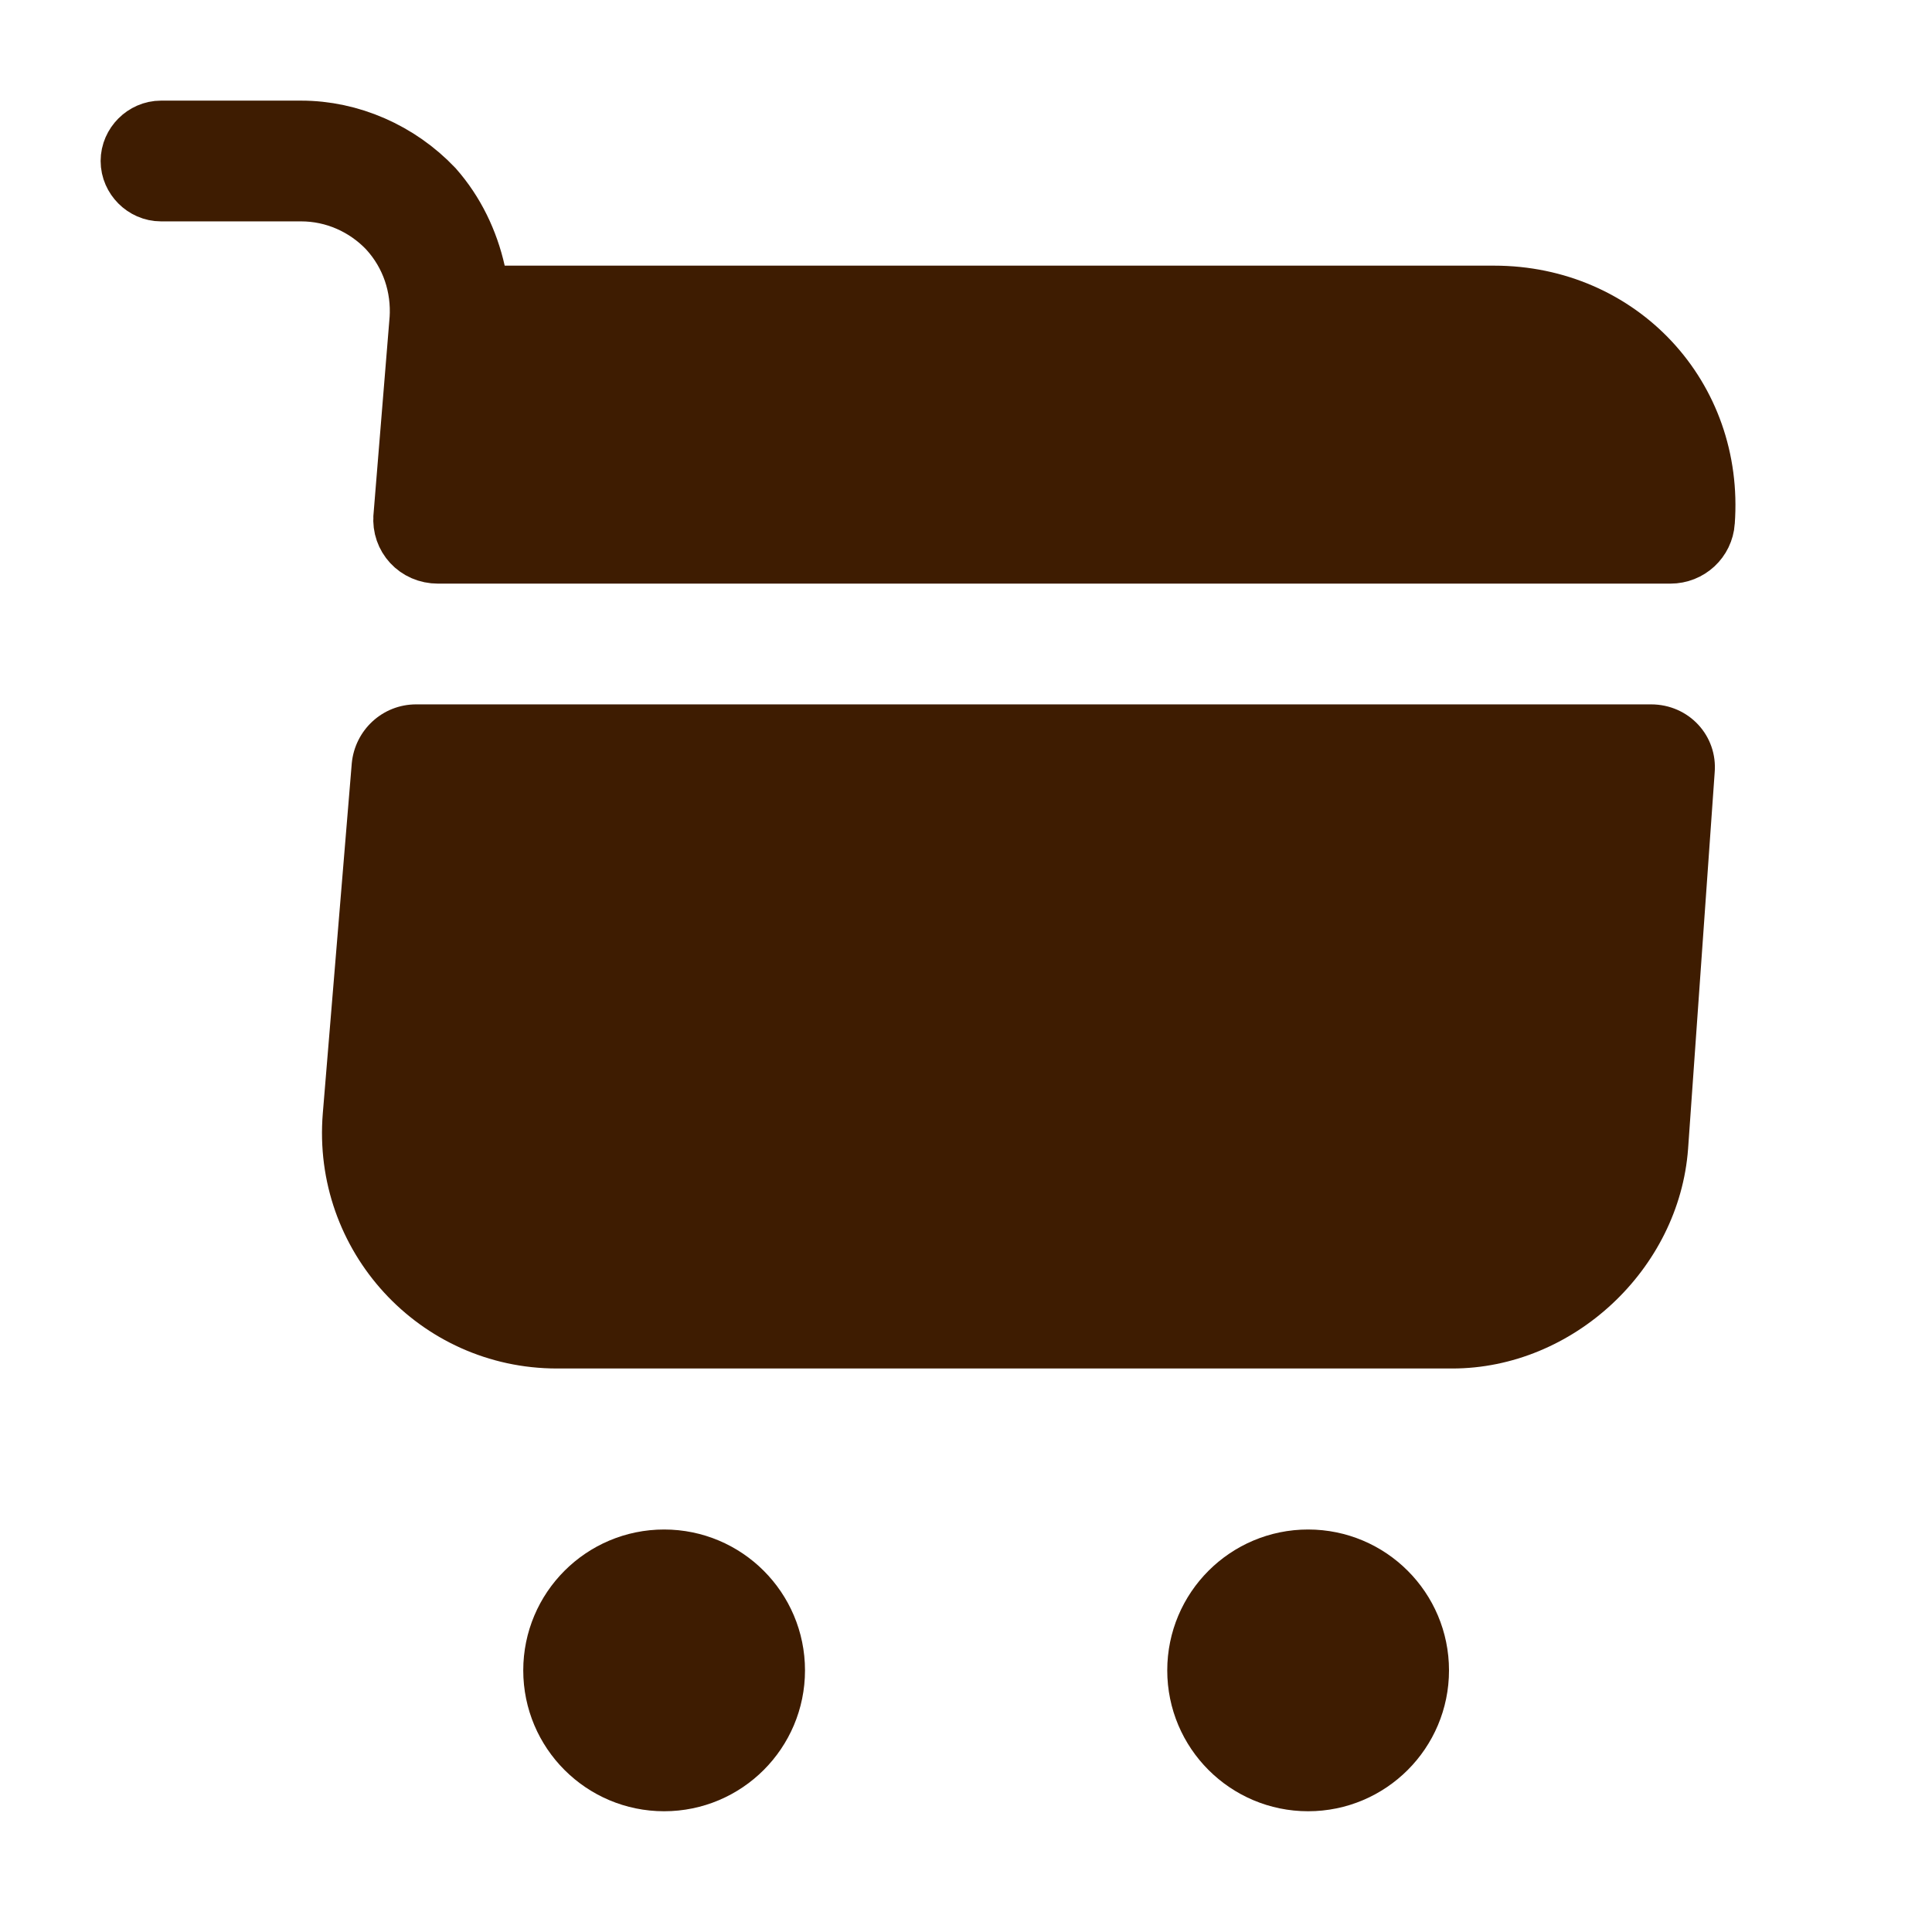
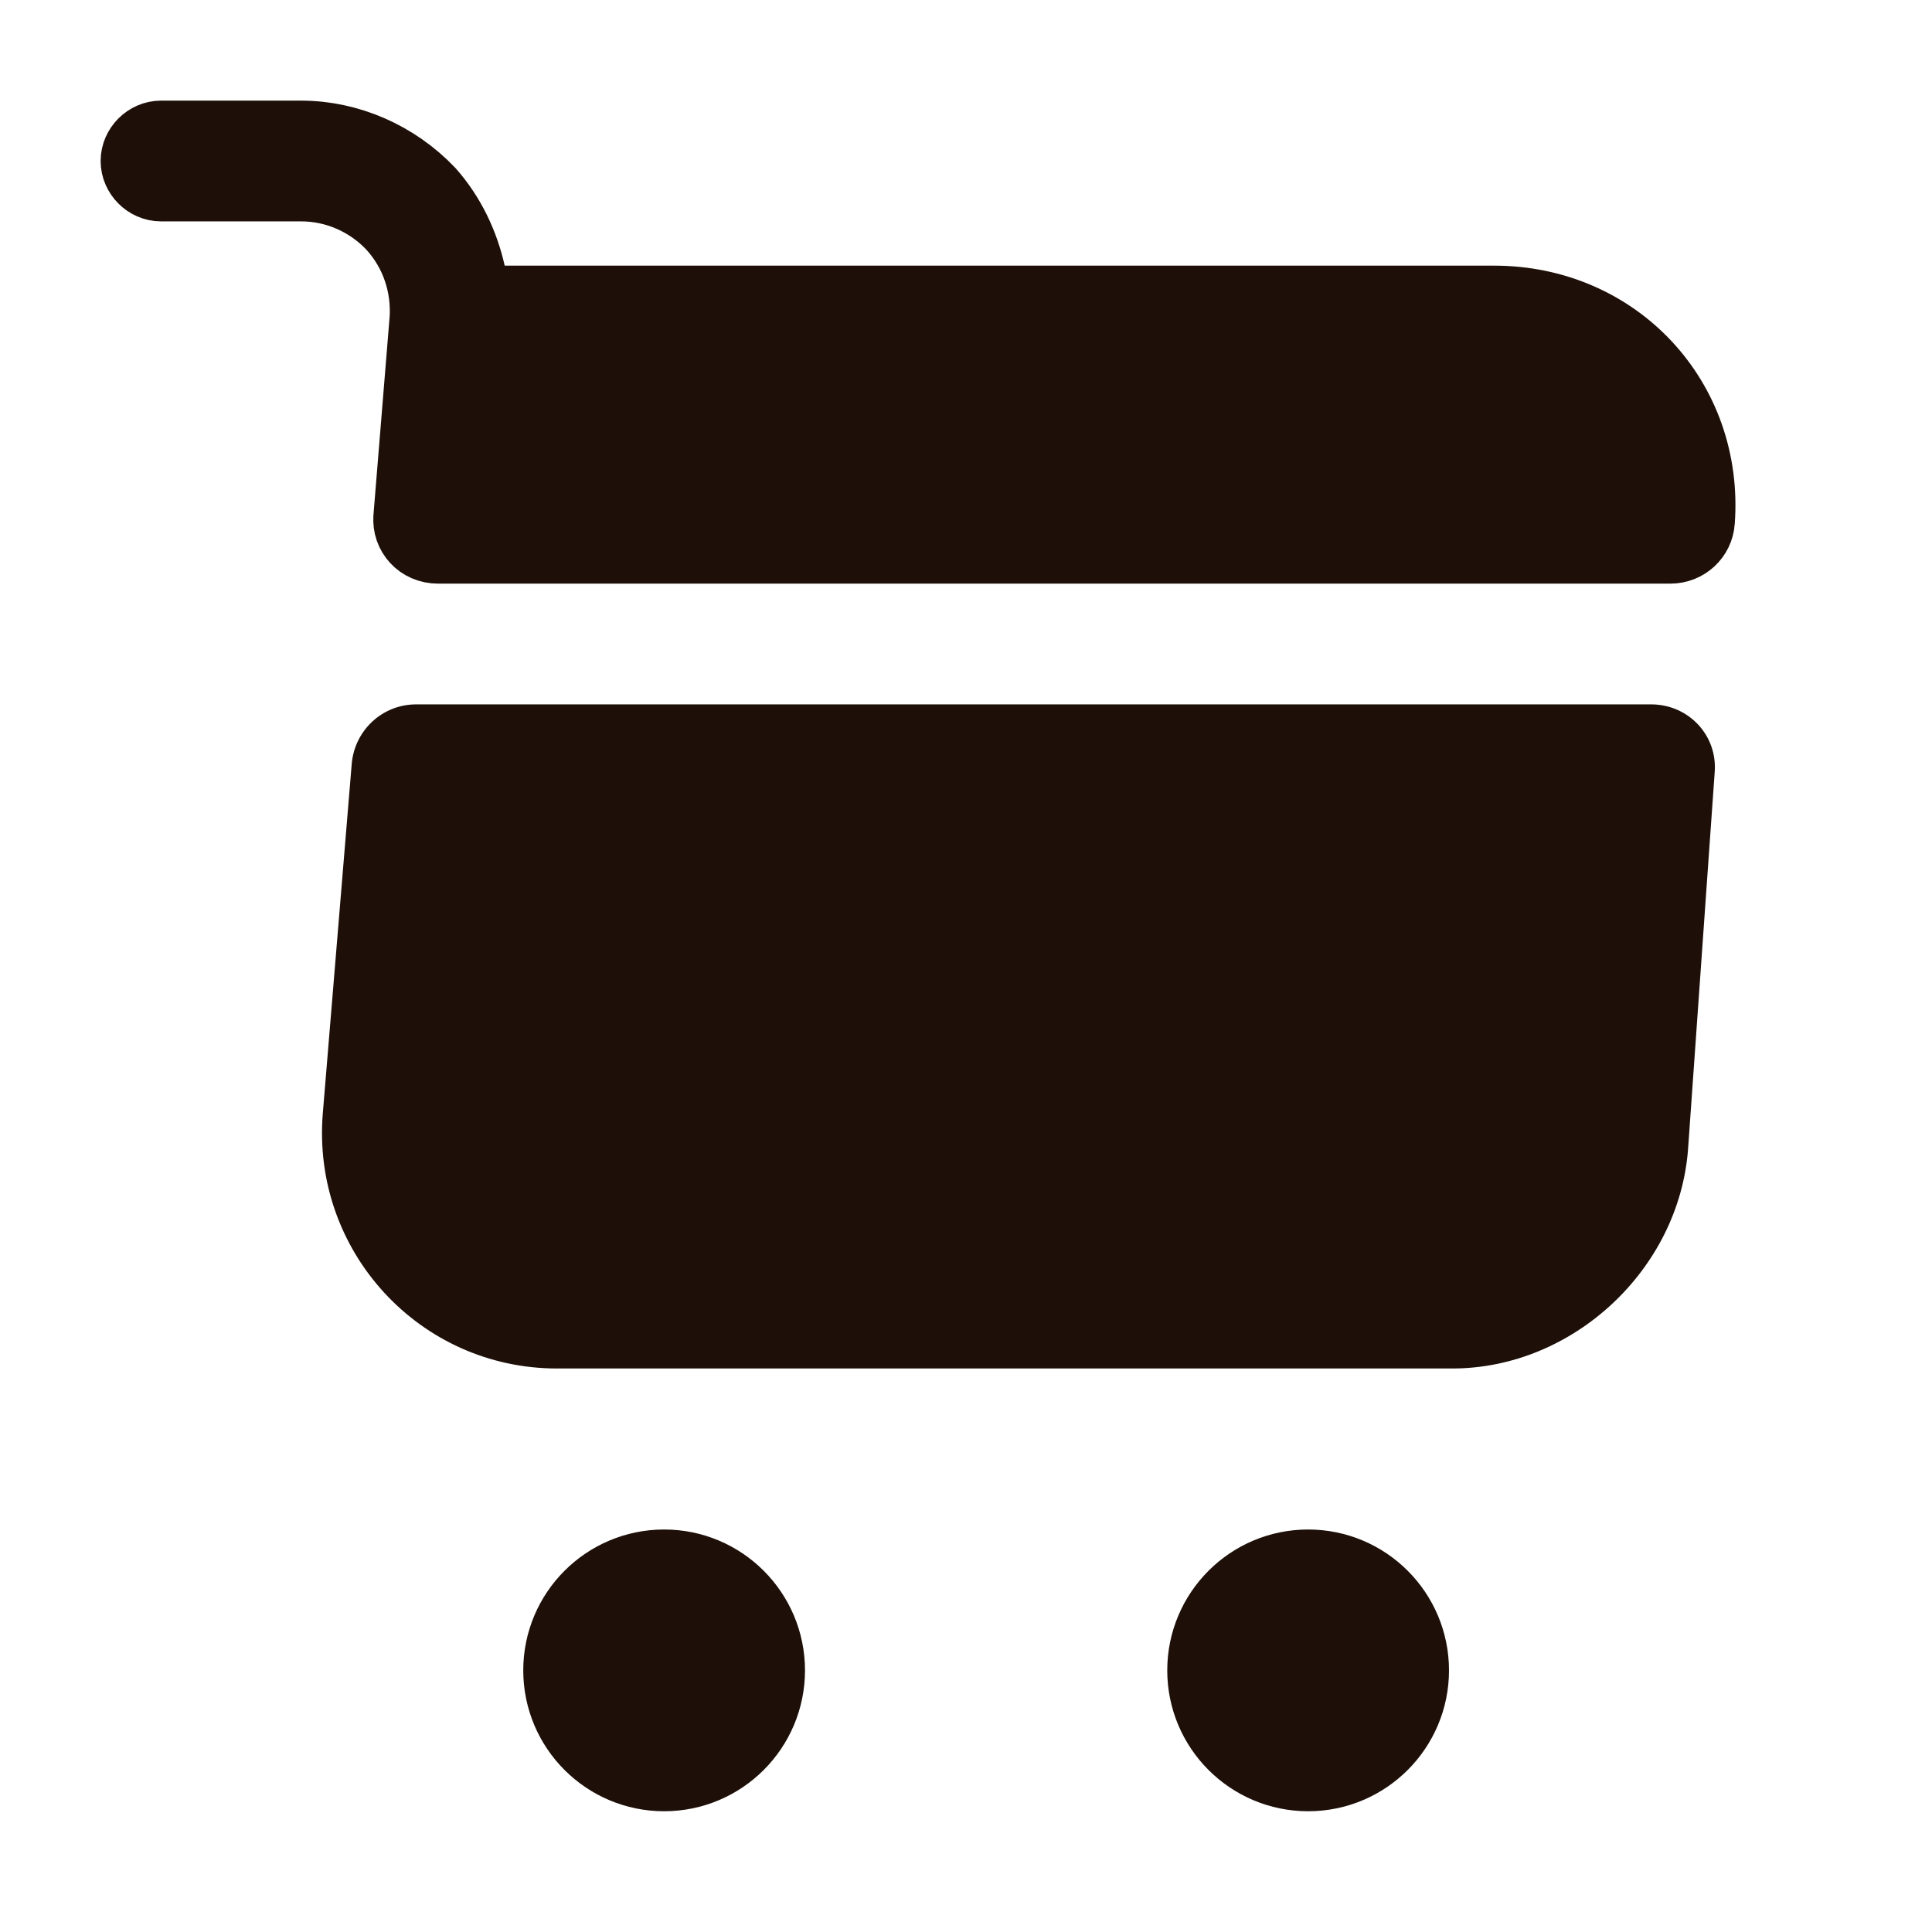
<svg xmlns="http://www.w3.org/2000/svg" width="24" height="24" viewBox="0 0 24 24" fill="none">
-   <path d="M17.5 20.75C17.5 21.44 16.94 22 16.25 22C15.56 22 15 21.44 15 20.75C15 20.06 15.56 19.5 16.25 19.5C16.94 19.5 17.5 20.06 17.5 20.75Z" fill="#3E1C01" stroke="#3E1C01" />
-   <path d="M9.5 20.75C9.5 21.44 8.94 22 8.25 22C7.56 22 7 21.44 7 20.75C7 20.06 7.56 19.5 8.25 19.5C8.94 19.5 9.5 20.06 9.5 20.75Z" fill="#3E1C01" stroke="#3E1C01" />
-   <path d="M5.338 3.981L5.338 3.981L5.339 3.972C5.367 3.533 5.225 3.098 4.919 2.763L4.919 2.763L4.912 2.755C4.611 2.44 4.192 2.25 3.74 2.25H2C1.866 2.25 1.75 2.134 1.75 2C1.75 1.866 1.866 1.75 2 1.75H3.74C4.315 1.75 4.883 1.998 5.291 2.427C5.537 2.707 5.7 3.046 5.782 3.411L5.871 3.8H6.27H18.56C20.042 3.8 21.16 4.995 21.051 6.473L21.051 6.474C21.04 6.628 20.912 6.75 20.75 6.75H5.44C5.254 6.75 5.124 6.601 5.138 6.432L5.138 6.431L5.338 3.981Z" fill="#3E1C01" stroke="#3E1C01" />
-   <path d="M20.51 8.75H5.17C4.75 8.75 4.41 9.07 4.37 9.48L4.01 13.83C3.87 15.54 5.21 17 6.92 17H18.04C19.54 17 20.86 15.77 20.97 14.27L21.3 9.6C21.34 9.14 20.98 8.75 20.51 8.75Z" fill="#3E1C01" />
+   <path d="M17.5 20.75C17.5 21.44 16.94 22 16.25 22C15.56 22 15 21.44 15 20.75C15 20.06 15.56 19.5 16.25 19.5C16.94 19.5 17.5 20.06 17.5 20.75Z" fill="#1e1008" stroke="#1e1008" />
+   <path d="M9.5 20.75C9.5 21.44 8.94 22 8.25 22C7.56 22 7 21.44 7 20.75C7 20.06 7.56 19.5 8.25 19.5C8.94 19.5 9.5 20.06 9.5 20.75Z" fill="#1e1008" stroke="#1e1008" />
+   <path d="M5.338 3.981L5.338 3.981L5.339 3.972C5.367 3.533 5.225 3.098 4.919 2.763L4.919 2.763L4.912 2.755C4.611 2.44 4.192 2.25 3.74 2.25H2C1.866 2.25 1.75 2.134 1.75 2C1.75 1.866 1.866 1.75 2 1.75H3.74C4.315 1.75 4.883 1.998 5.291 2.427C5.537 2.707 5.7 3.046 5.782 3.411L5.871 3.8H6.27H18.56C20.042 3.8 21.16 4.995 21.051 6.473L21.051 6.474C21.04 6.628 20.912 6.75 20.75 6.75H5.44C5.254 6.75 5.124 6.601 5.138 6.432L5.138 6.431L5.338 3.981Z" fill="#1e1008" stroke="#1e1008" />
+   <path d="M20.51 8.75H5.17C4.75 8.75 4.41 9.07 4.37 9.48L4.01 13.83C3.87 15.54 5.21 17 6.92 17H18.04C19.54 17 20.86 15.77 20.97 14.27L21.3 9.6C21.34 9.14 20.98 8.75 20.51 8.75Z" fill="#1e1008" />
</svg>
